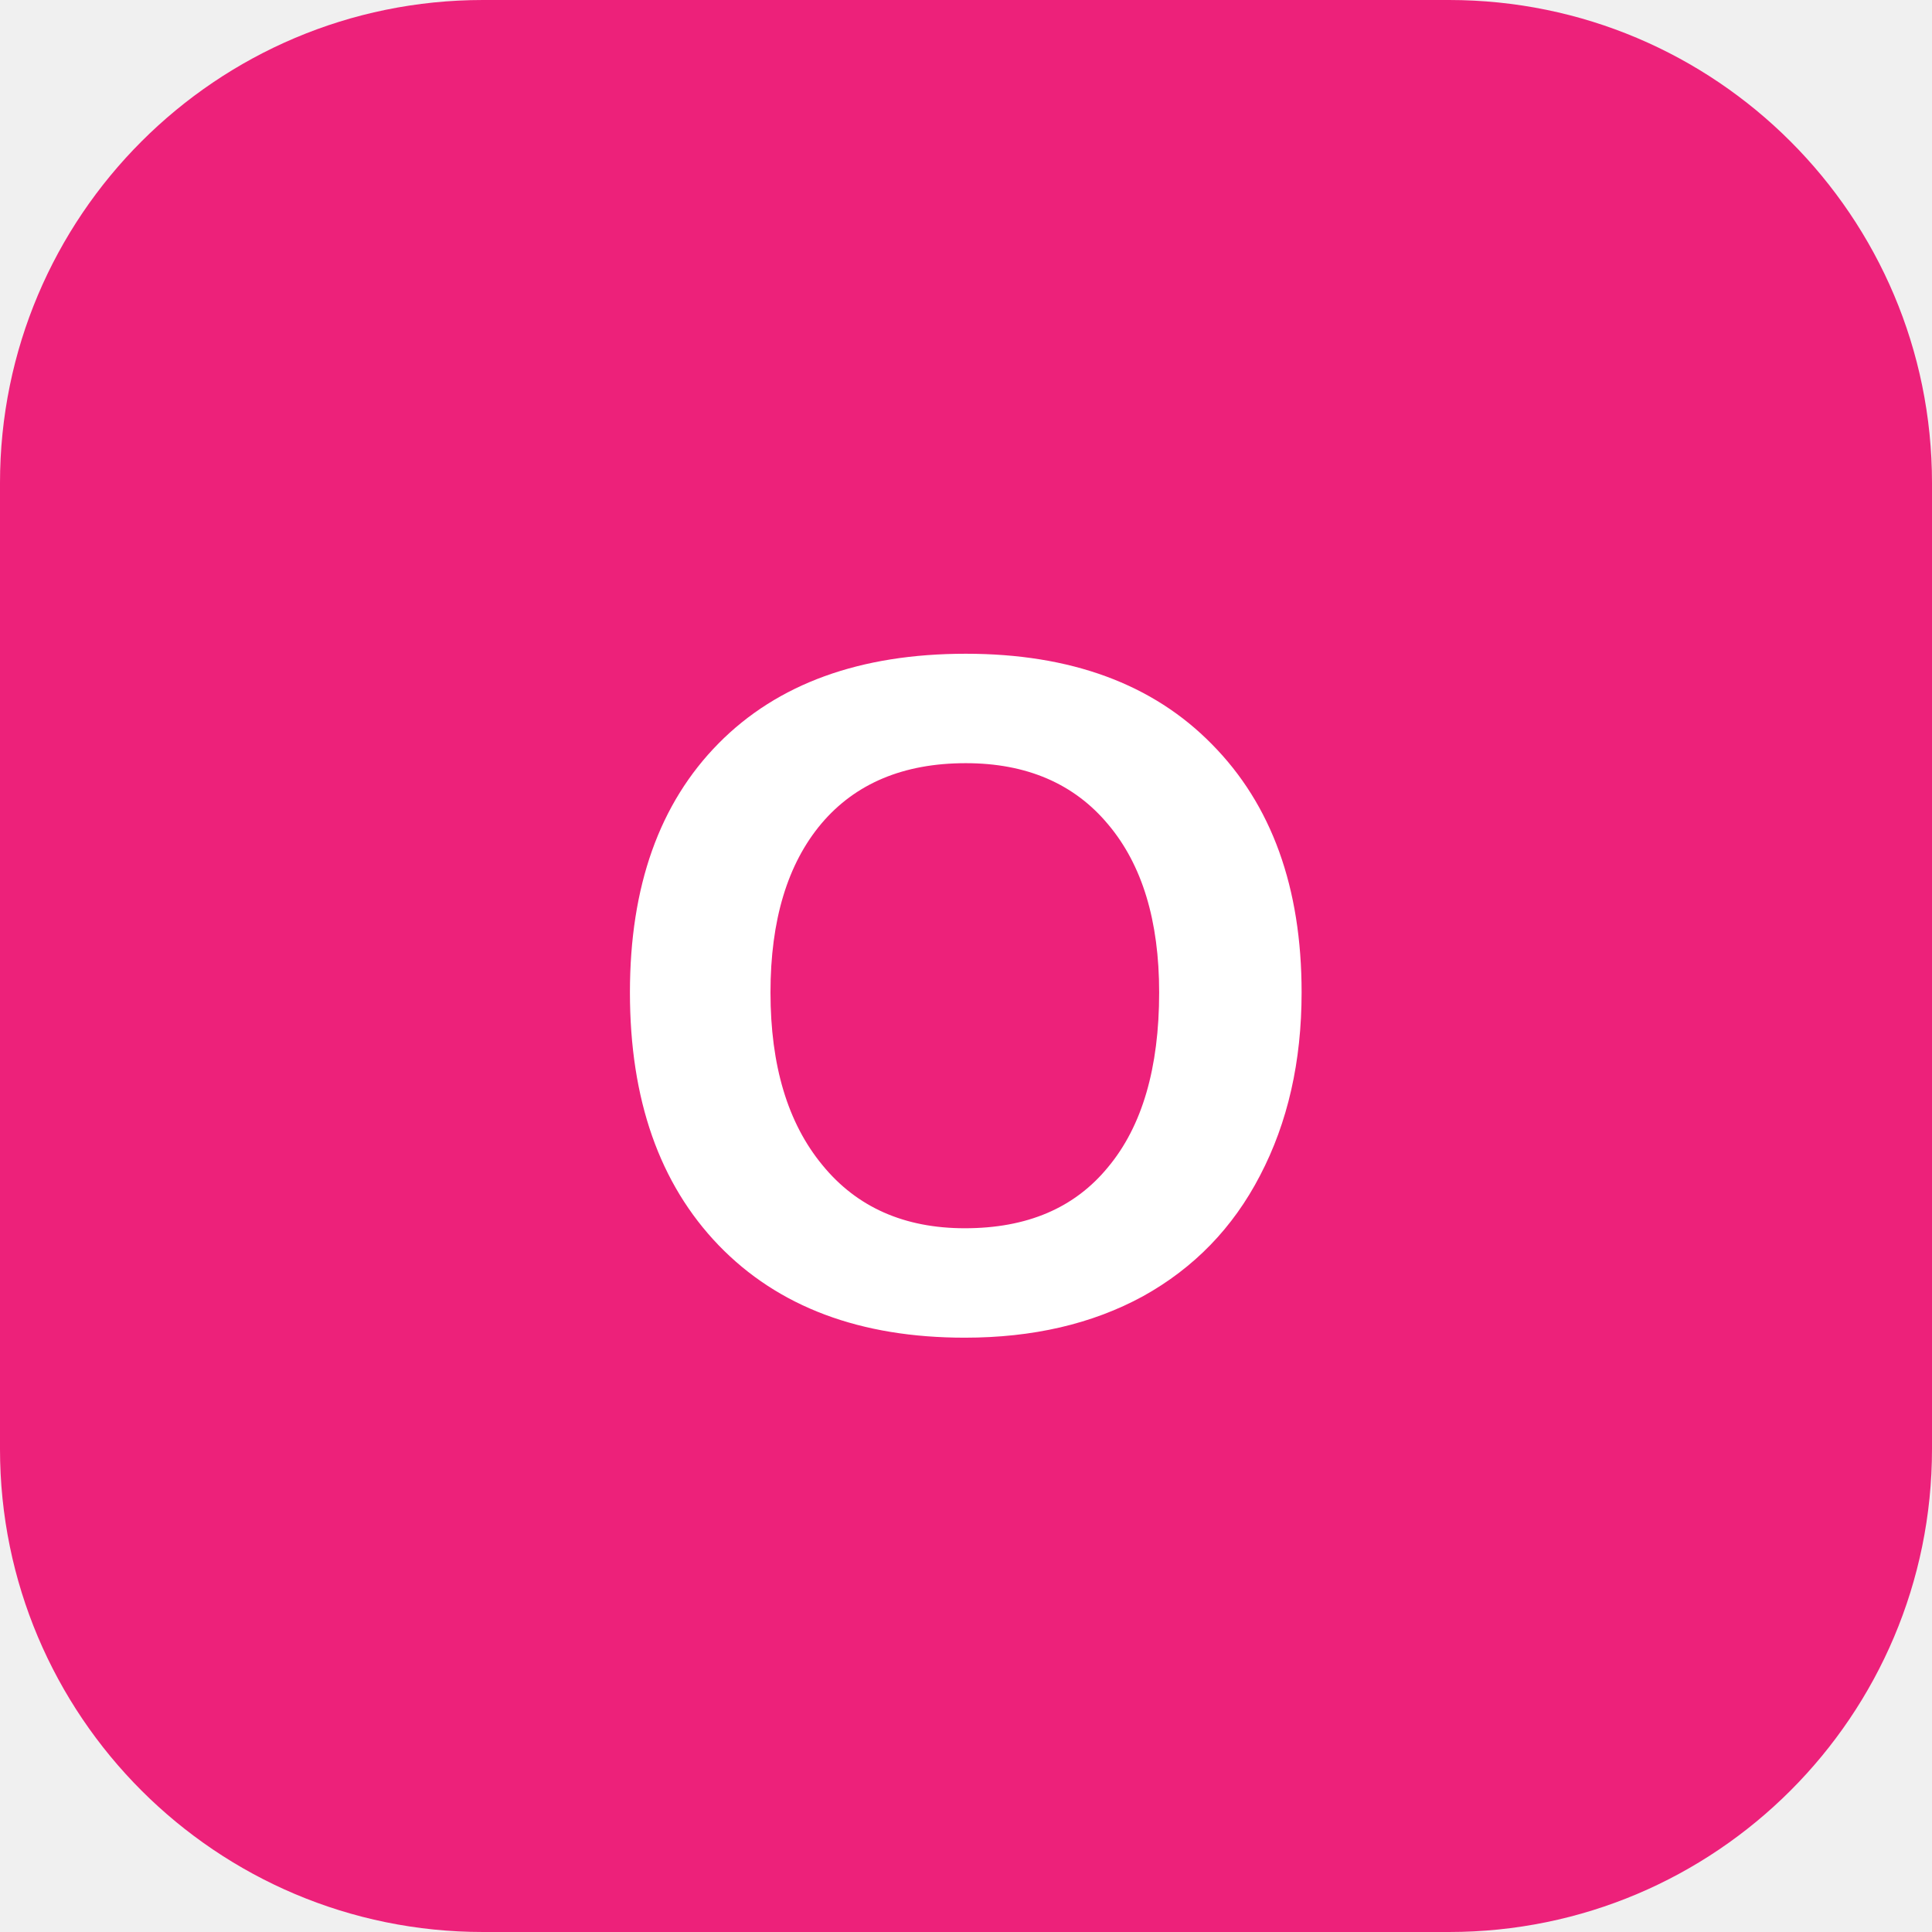
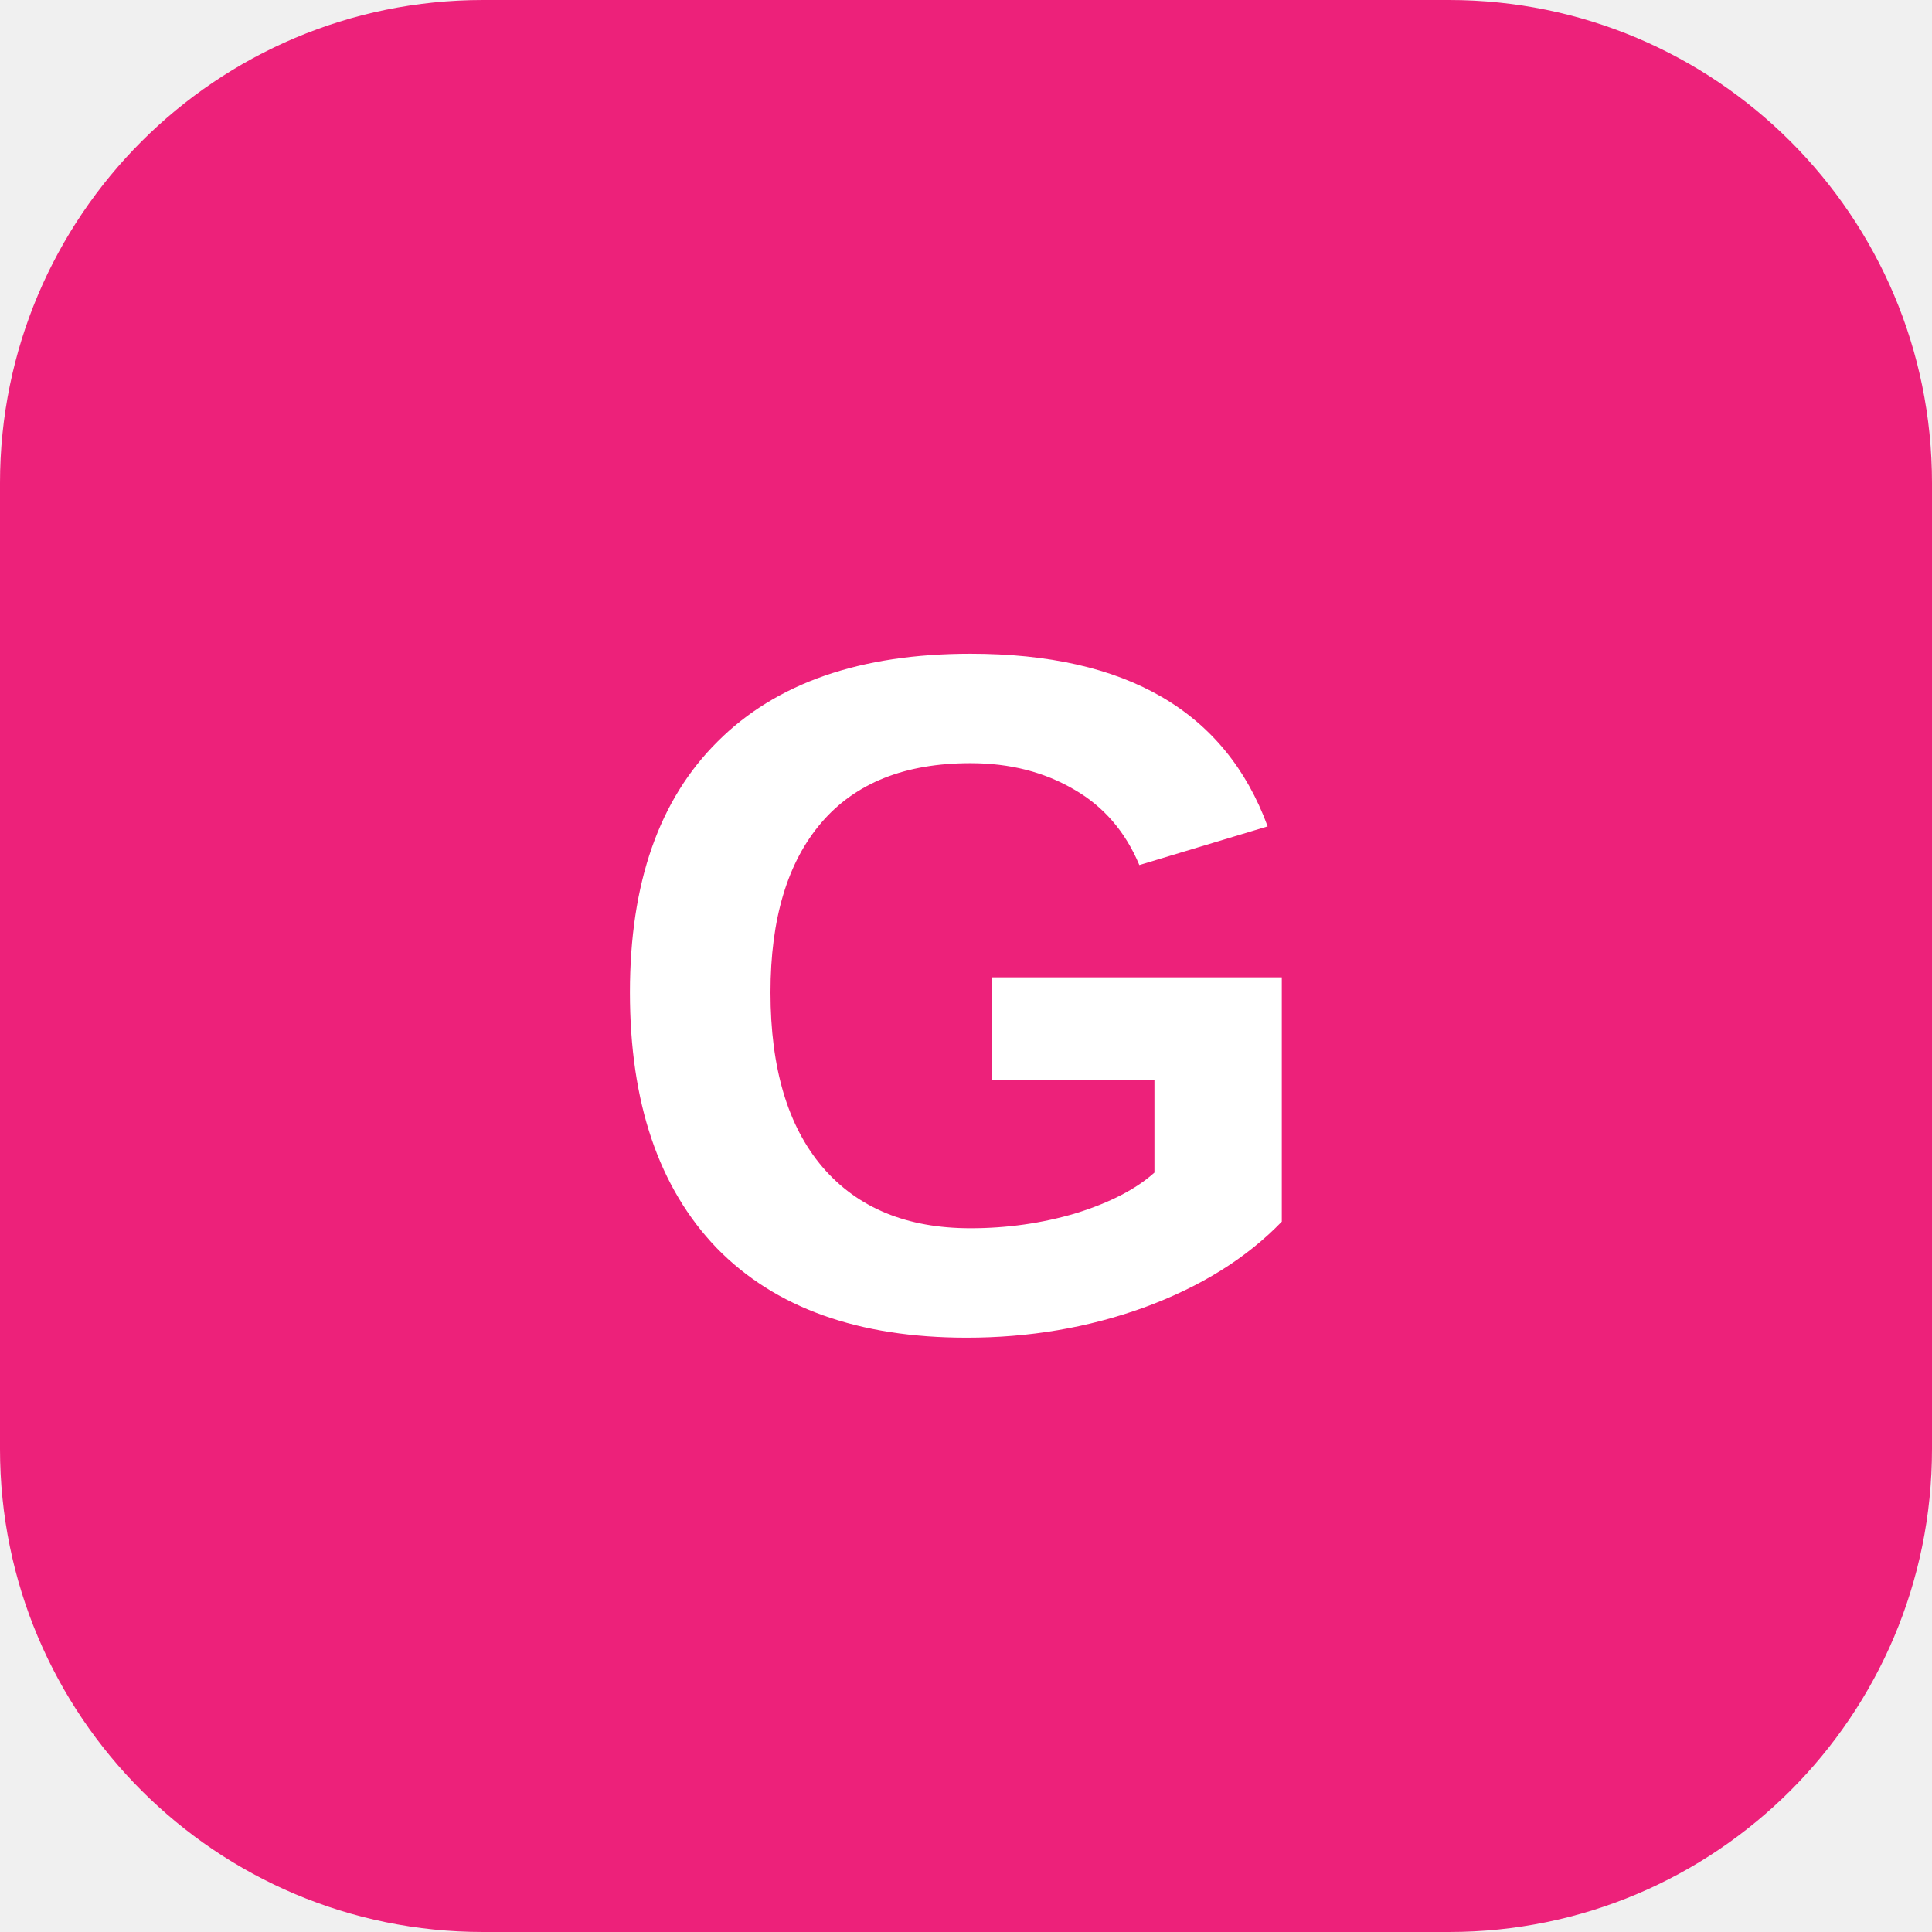
<svg xmlns="http://www.w3.org/2000/svg" viewBox="0 0 32 32">
  <rect width="32" height="32" rx="8" fill="#ED217A" />
-   <text x="16" y="22" text-anchor="middle" font-family="Arial, sans-serif" font-size="16" font-weight="700" fill="#ffffff">O</text>
+   <text x="16" y="22" text-anchor="middle" font-family="Arial, sans-serif" font-size="16" font-weight="700" fill="#ffffff">G</text>
</svg>
